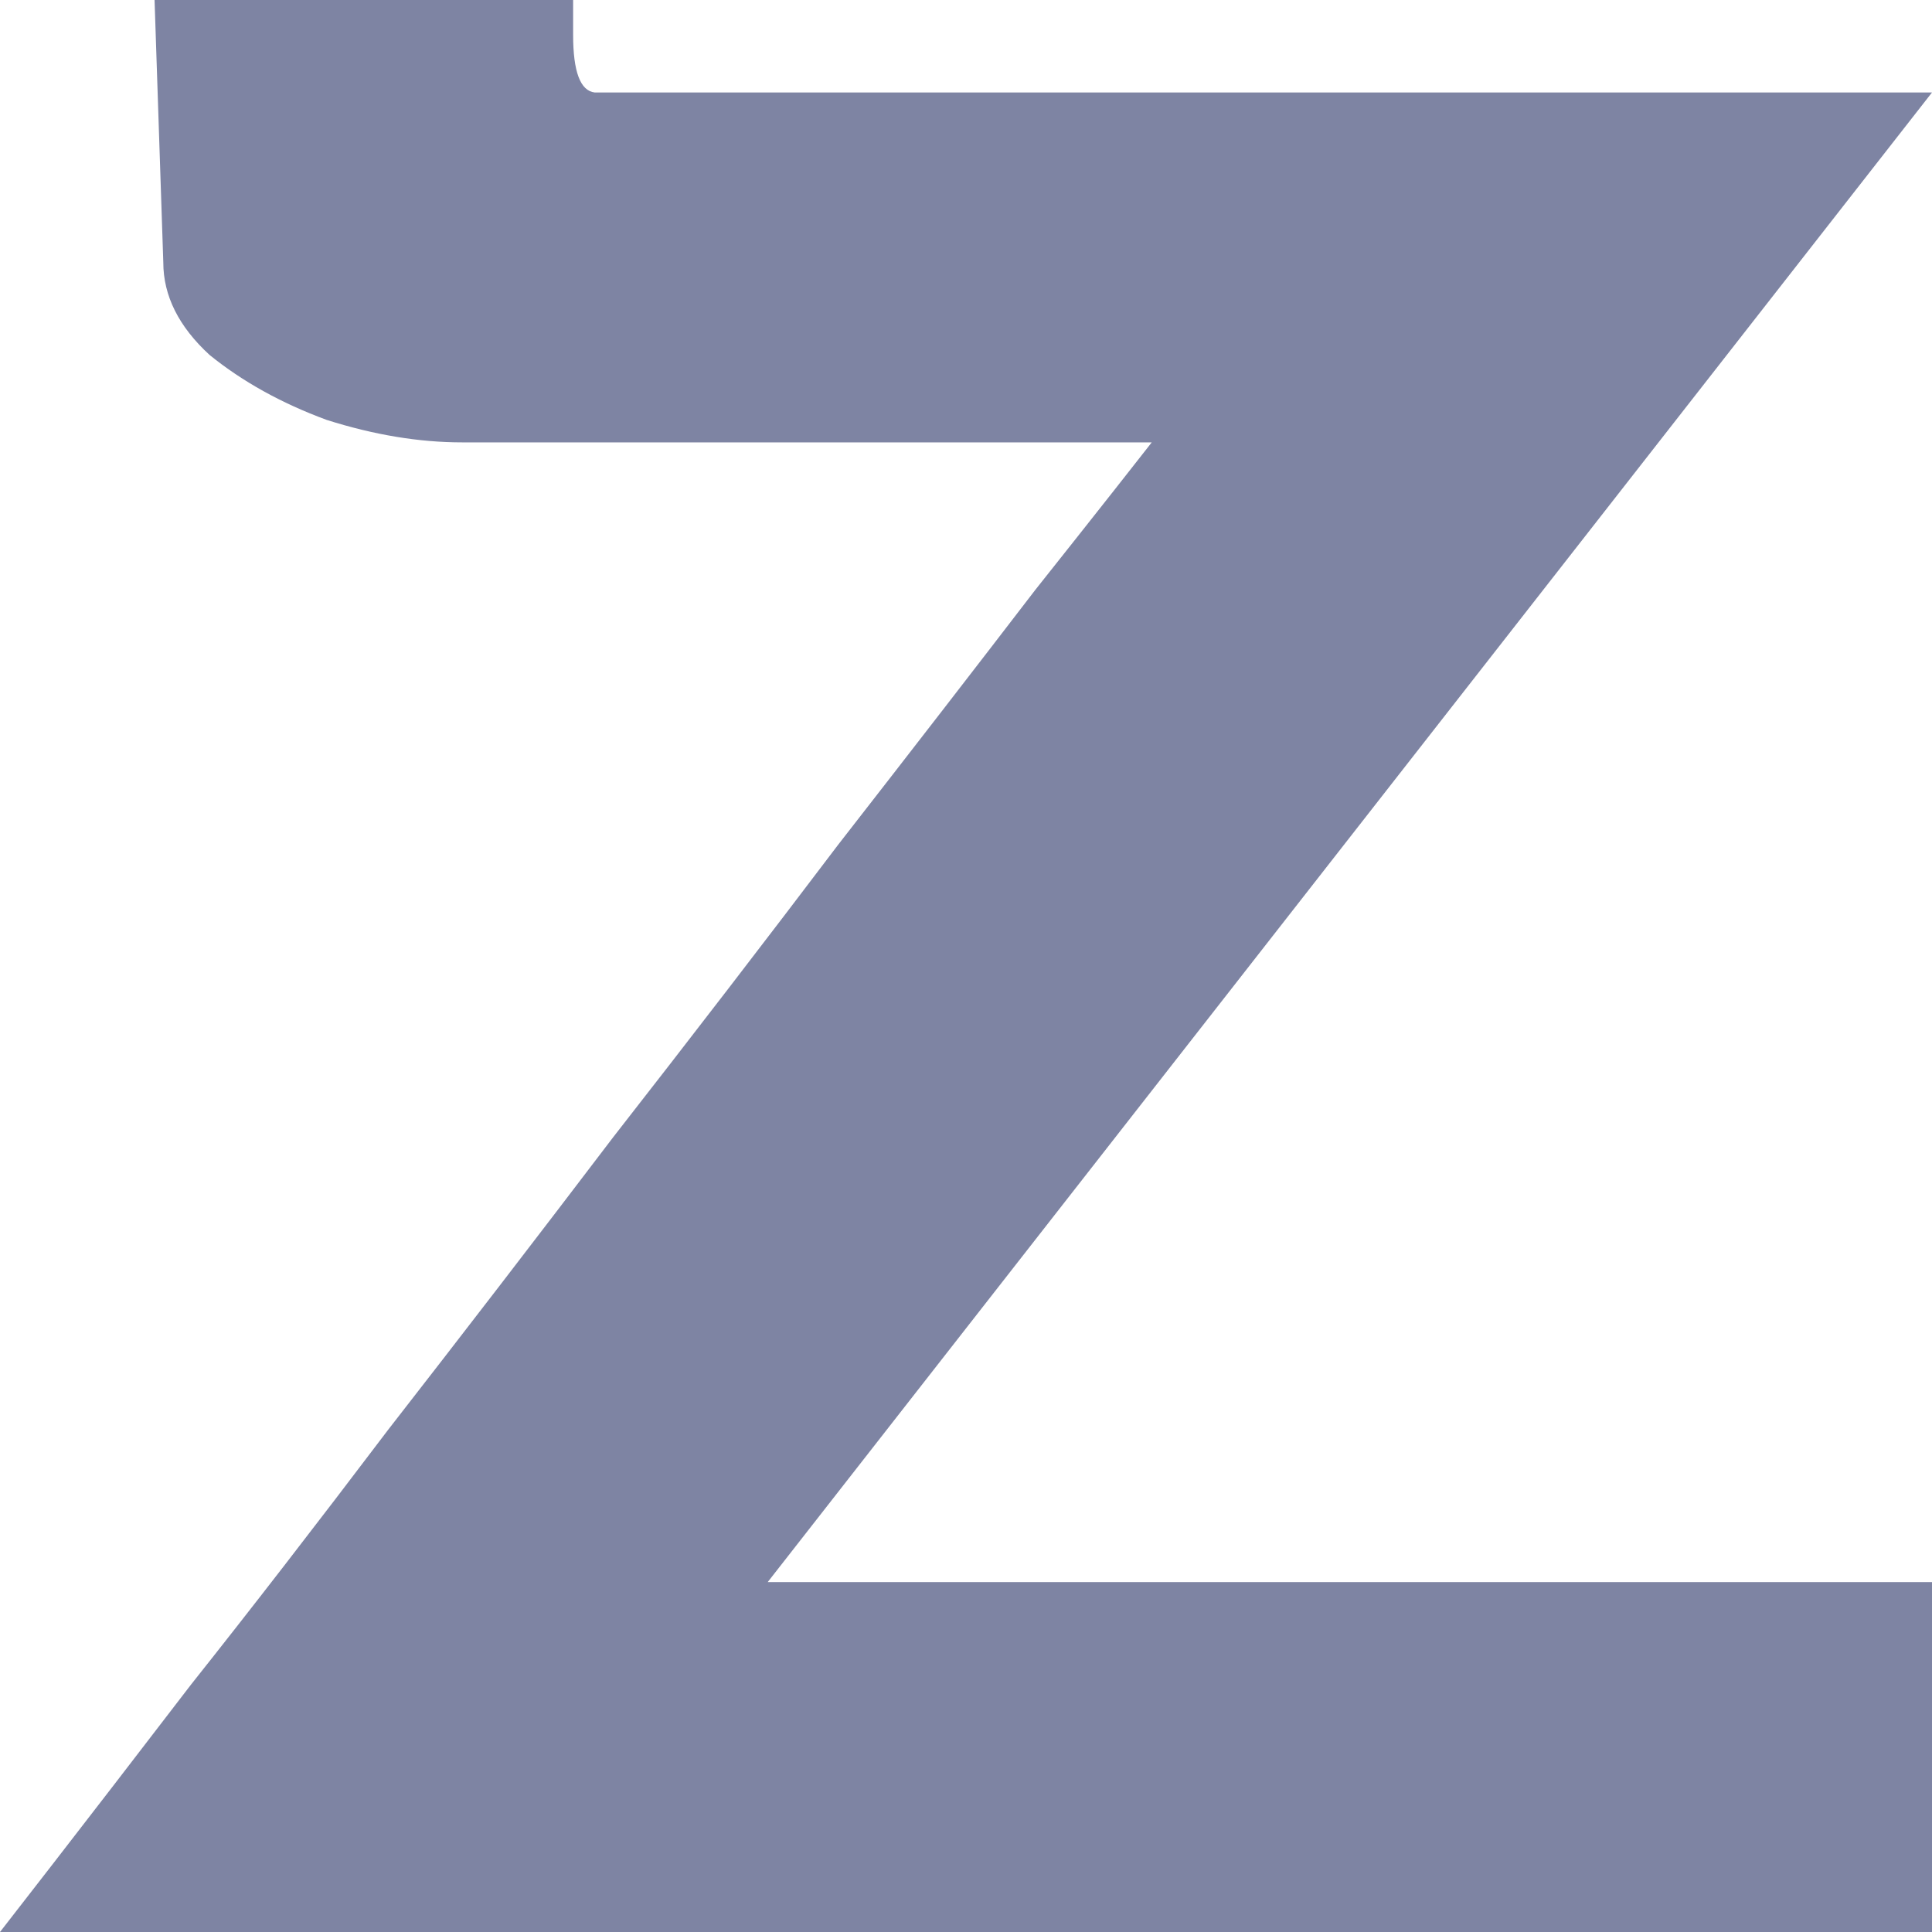
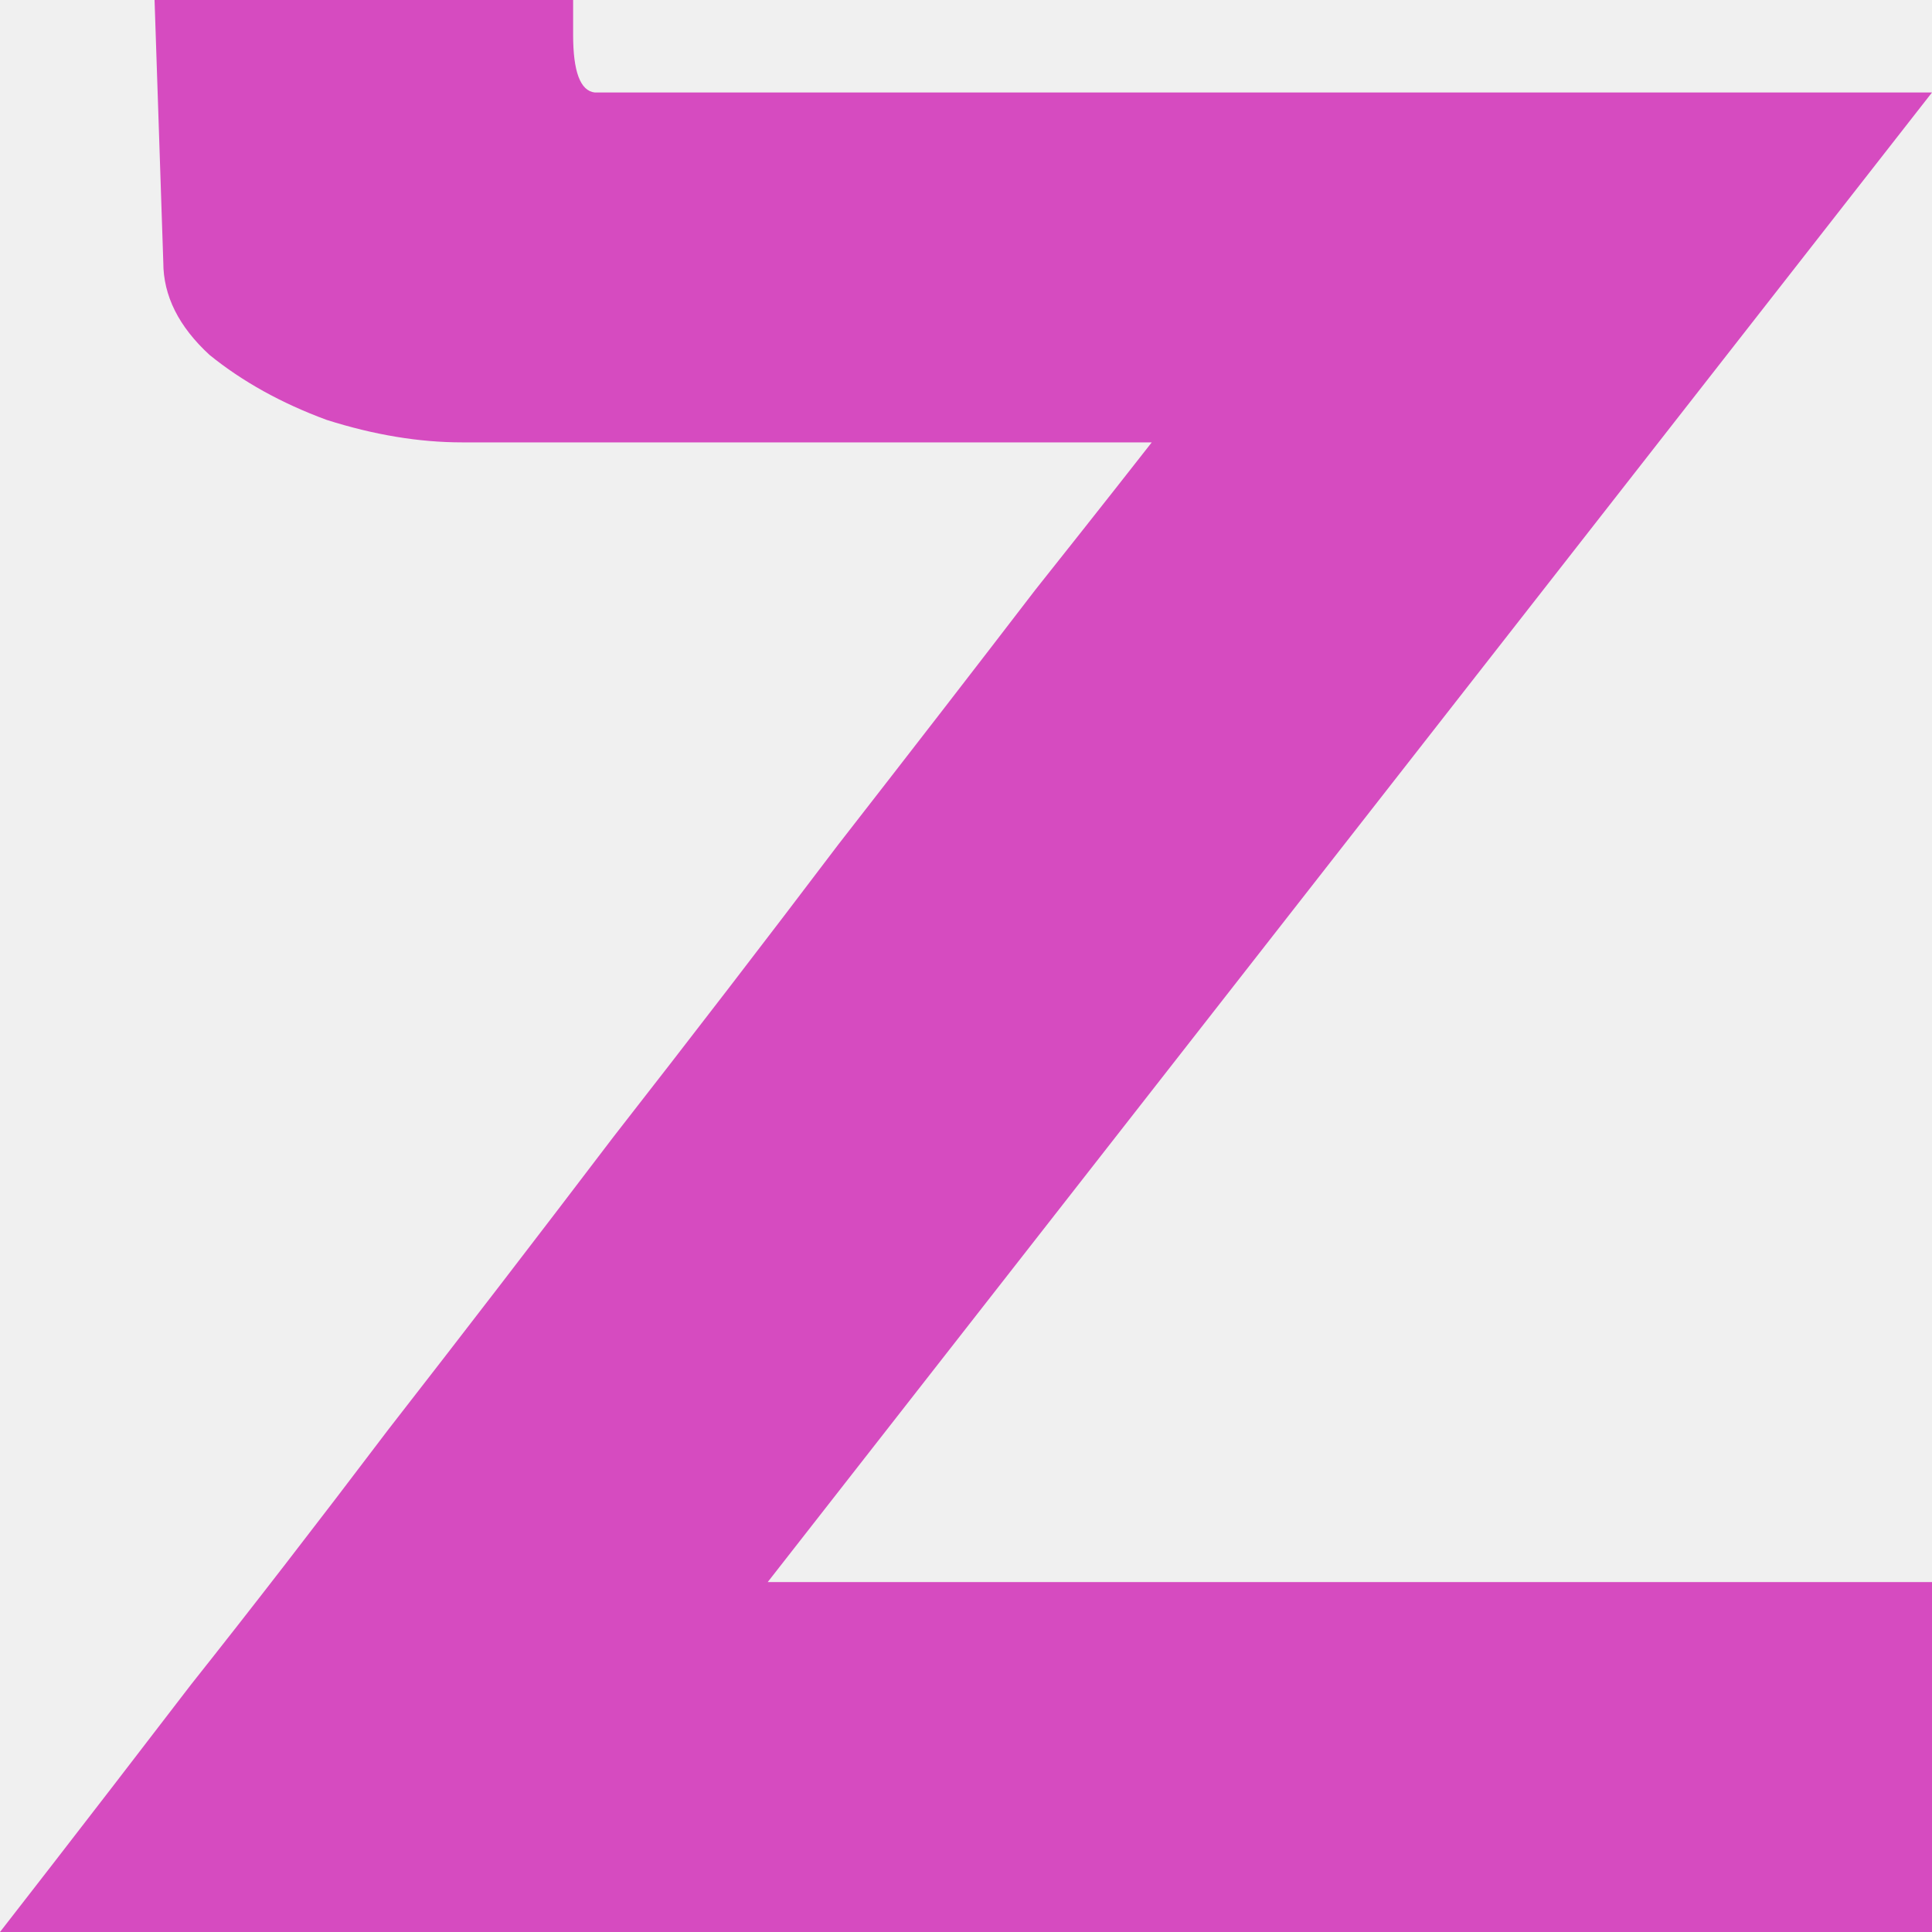
<svg xmlns="http://www.w3.org/2000/svg" width="120" height="120" viewBox="0 0 120 120" fill="none">
-   <g clip-path="url(#clip0_1_719)">
-     <rect width="120" height="120" fill="white" />
-     <path d="M0 120C0 120 1.085 118.603 3.254 115.809C5.423 113.014 8.293 109.288 11.866 104.631C15.566 99.974 19.649 94.696 24.115 88.797C28.708 82.898 33.365 76.844 38.086 70.634C42.934 64.424 47.592 58.37 52.057 52.471C56.651 46.572 60.733 41.294 64.306 36.636C68.007 31.979 70.941 28.254 73.11 25.459C75.279 22.665 76.364 21.268 76.364 21.268L79.426 27.477H28.708C26.029 27.477 23.222 27.012 20.287 26.08C17.48 25.045 15.056 23.7 13.014 22.044C11.101 20.285 10.143 18.37 10.143 16.3L9.6 0H35.598V2.173C35.598 4.45 36.045 5.64 36.938 5.744C37.831 5.744 39.426 5.744 41.722 5.744H120L45.742 100.75L44.21 98.266H120.055V120H0Z" fill="#7E84A3" />
+   <g clip-path="url(#clip0_139_2)">
+     <path d="M0 120C0 120 1.085 118.603 3.254 115.809C5.423 113.014 8.293 109.288 11.866 104.631C15.566 99.974 19.649 94.696 24.115 88.797C28.708 82.898 33.365 76.844 38.086 70.634C42.934 64.424 47.592 58.37 52.057 52.471C56.651 46.572 60.733 41.294 64.306 36.636C68.007 31.979 70.941 28.254 73.11 25.459C75.279 22.665 76.364 21.268 76.364 21.268L79.426 27.477H28.708C26.029 27.477 23.222 27.012 20.287 26.08C17.48 25.045 15.056 23.7 13.014 22.044C11.101 20.285 10.143 18.37 10.143 16.3L9.6 0H35.598V2.173C35.598 4.45 36.045 5.64 36.938 5.744C37.831 5.744 39.426 5.744 41.722 5.744H120L45.742 100.75L44.21 98.266H120.055V120H0Z" fill="#D64BC0" />
  </g>
  <defs>
-     <clipPath id="clip0_1_719">
+     <clipPath id="clip0_139_2">
      <rect width="120" height="120" fill="white" />
    </clipPath>
  </defs>
</svg>
